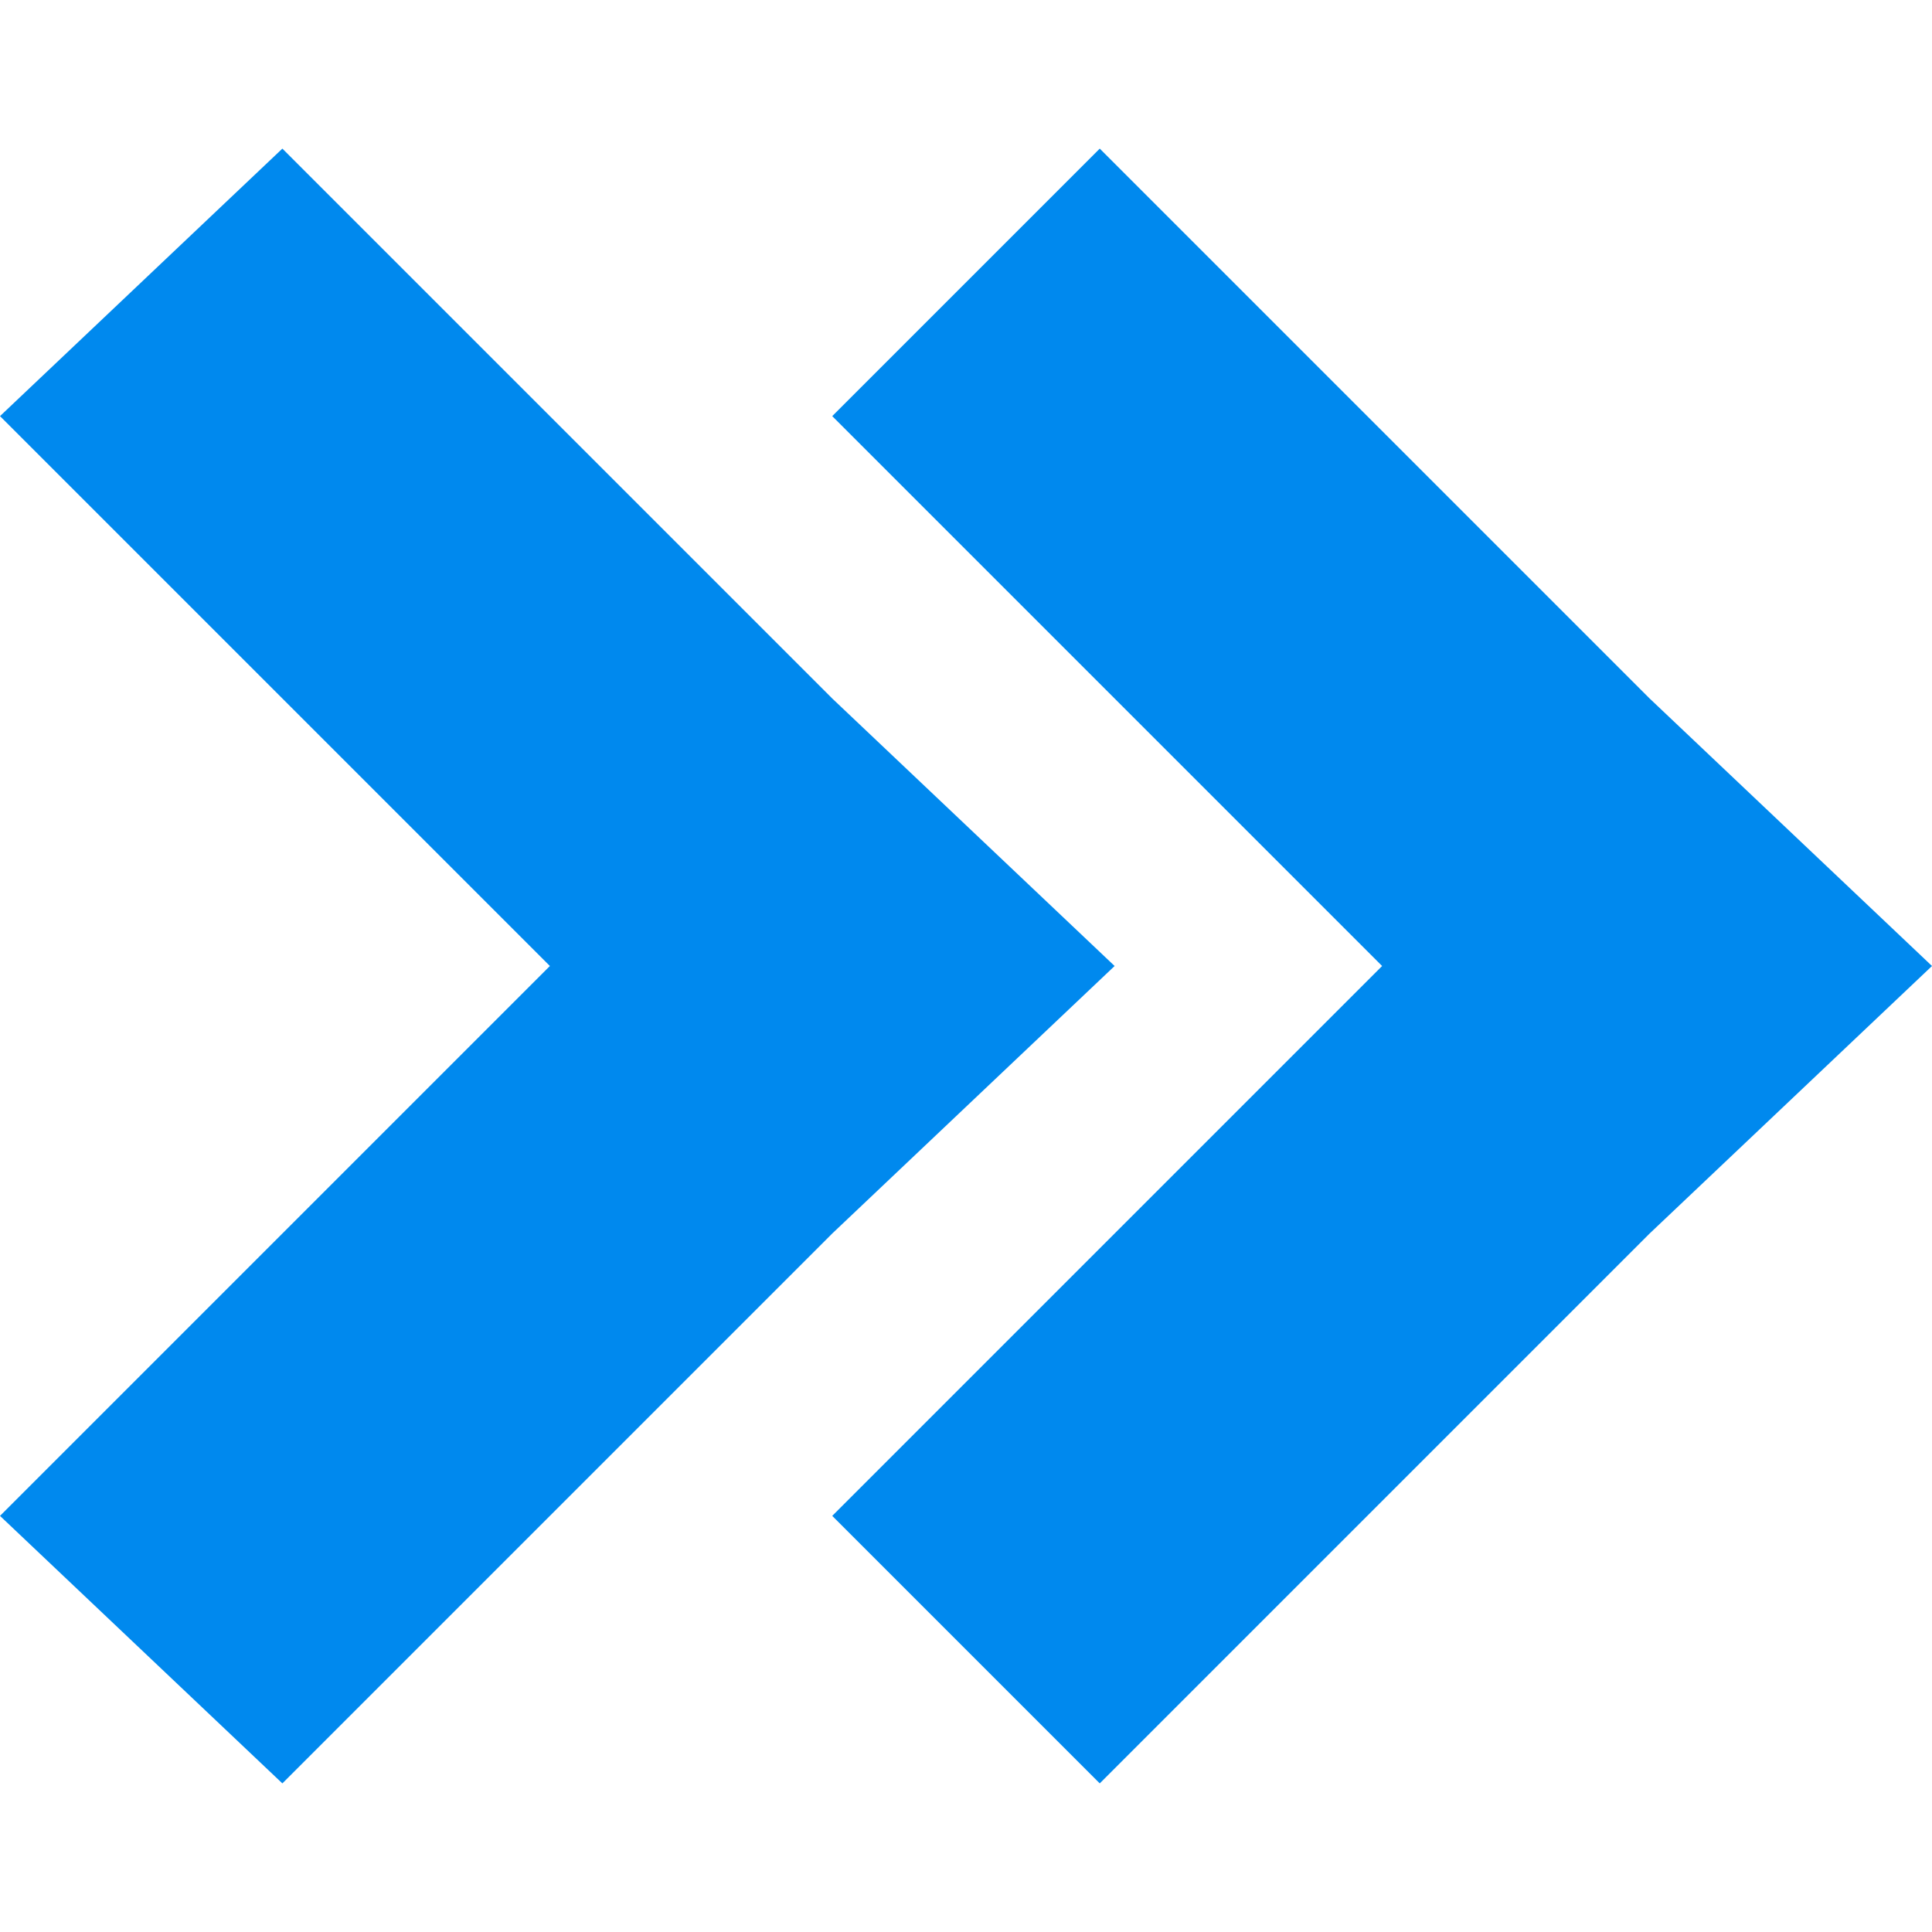
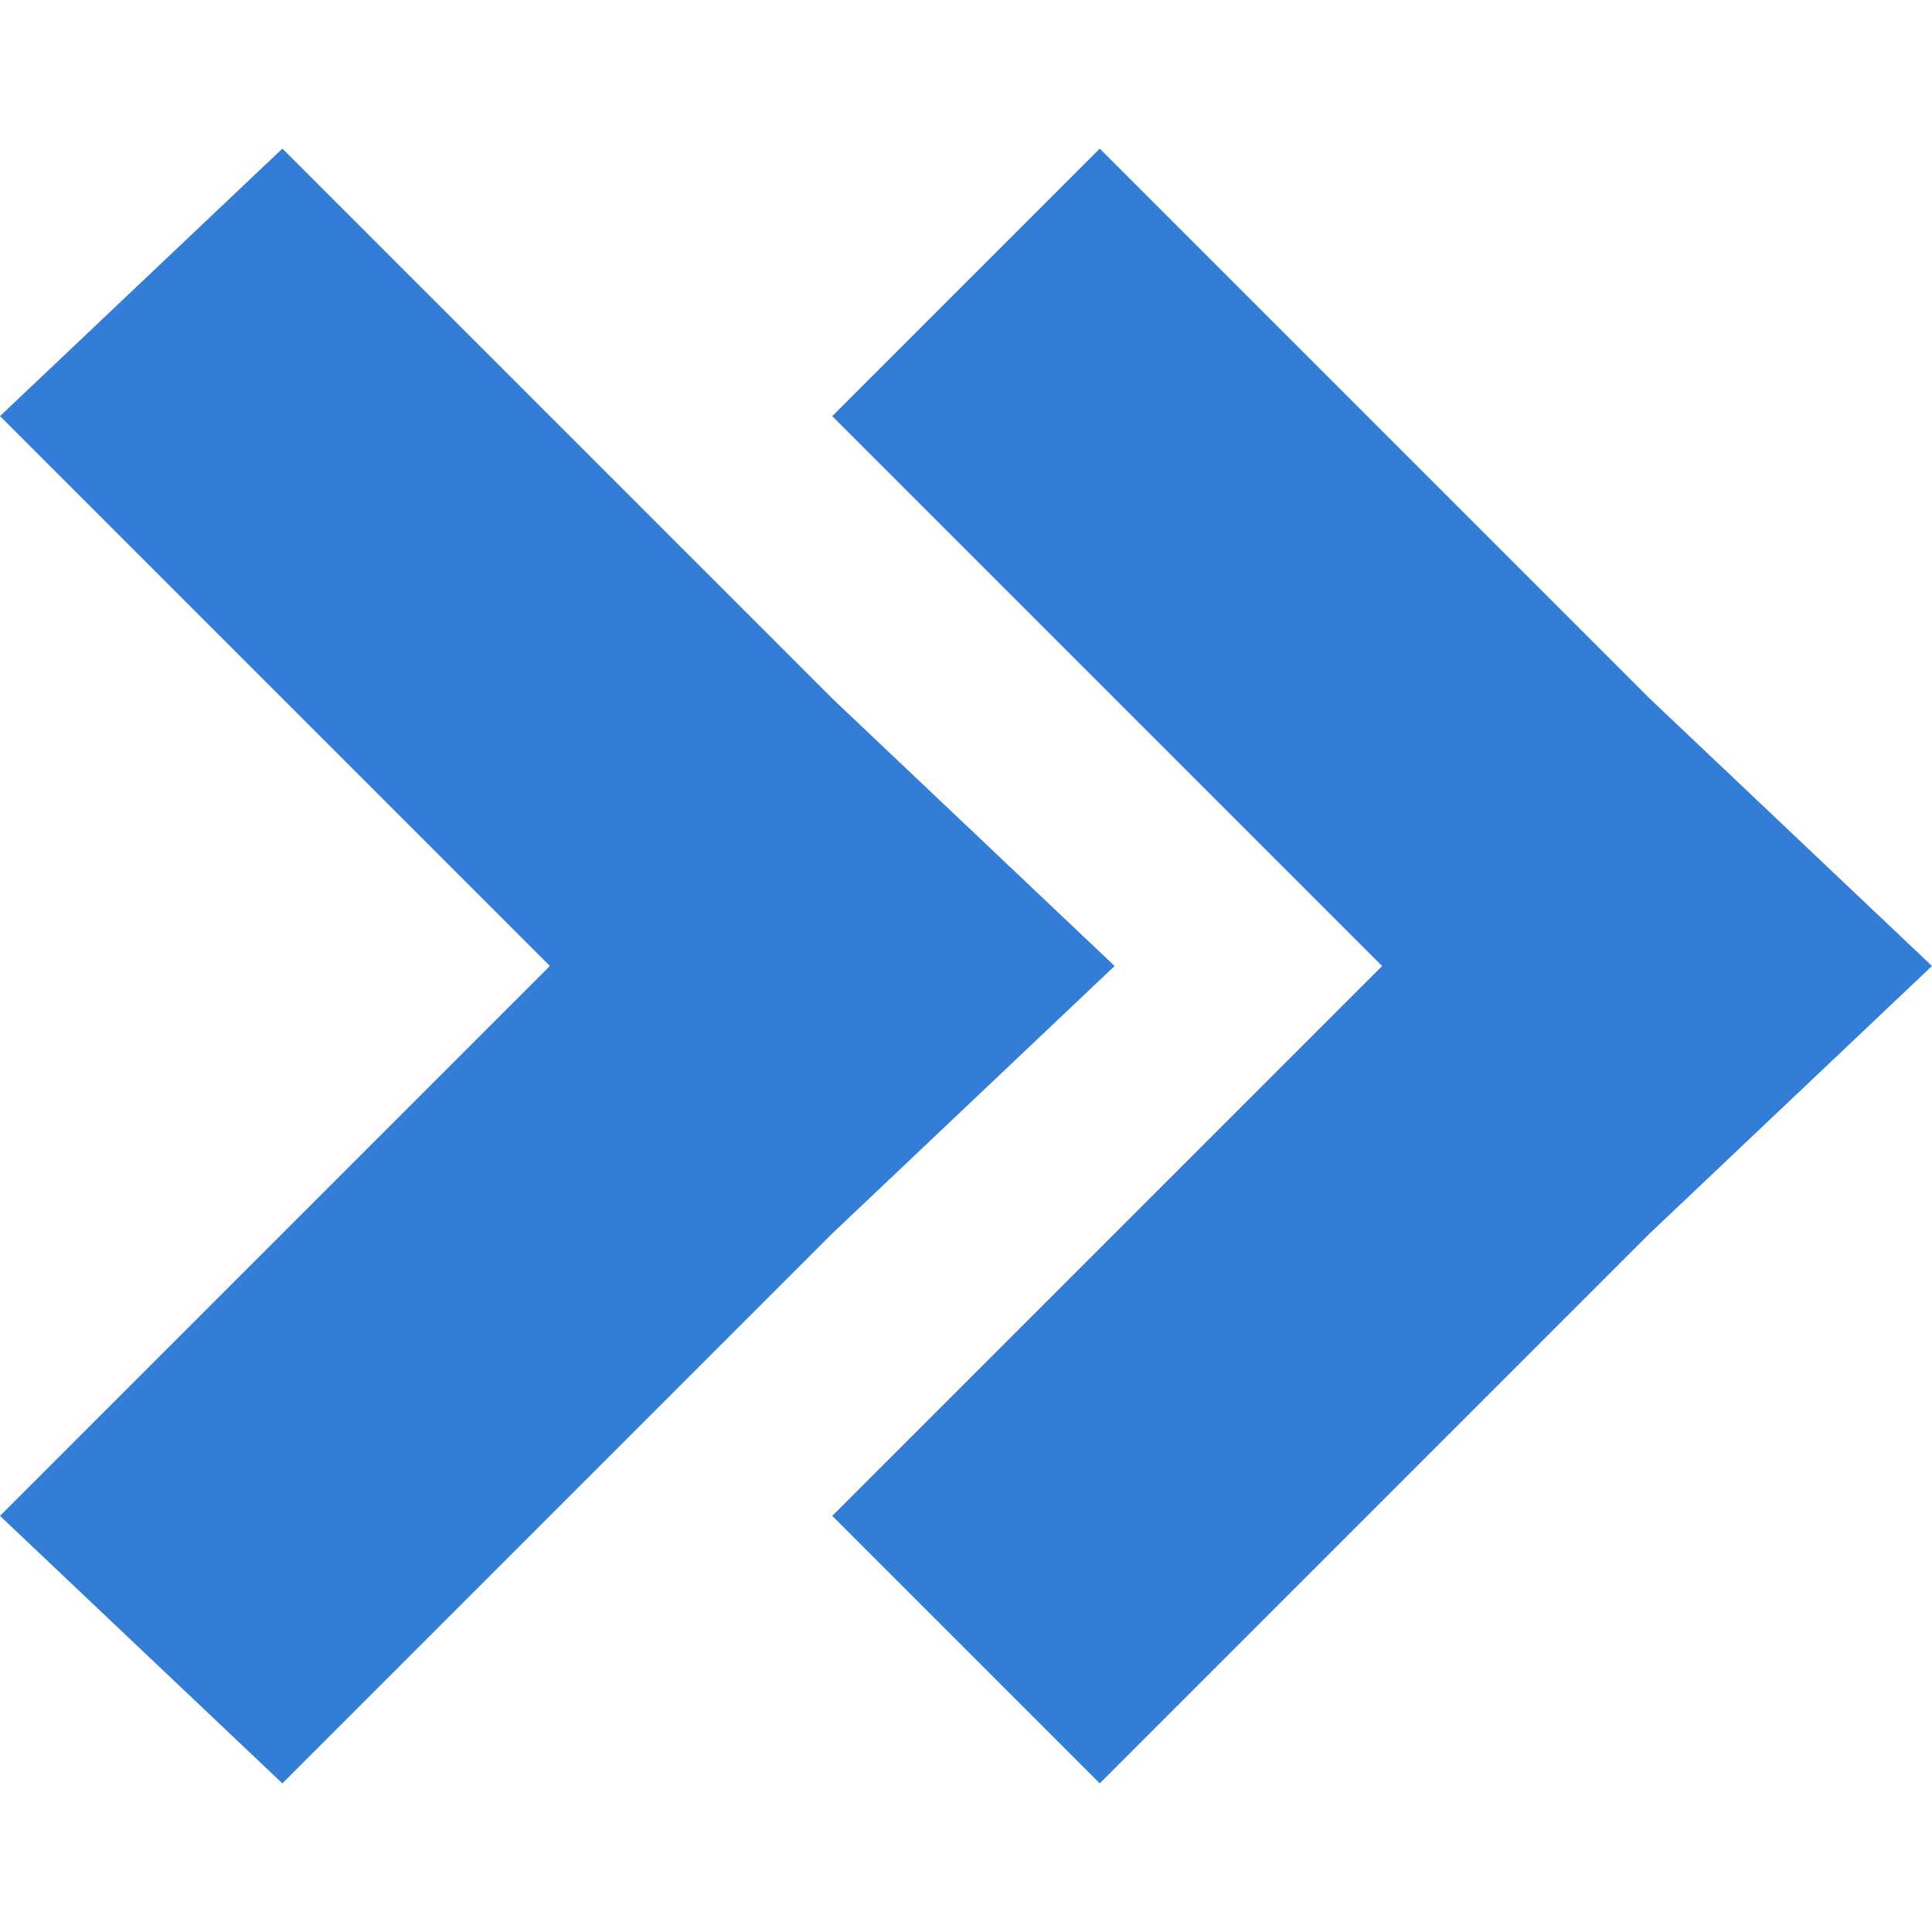
<svg xmlns="http://www.w3.org/2000/svg" width="13" height="13" viewBox="0 0 13 13">
-   <path fill="#0089EE" d="M5.6,4.7l1.9,1.8l0,0l0,0L5.6,8.3h0L1.9,12L0,10.2l3.7-3.7L0,2.8L1.9,1L5.6,4.7L5.6,4.7z M5.6,10.2l3.7-3.7L5.6,2.8L7.4,1l3.7,3.7l0,0L13,6.5l0,0l0,0l-1.9,1.8l0,0L7.4,12L5.6,10.2z" />
+   <path fill="#337dd6" d="M5.6,4.7l1.9,1.8l0,0l0,0L5.6,8.3h0L1.9,12L0,10.2l3.7-3.7L0,2.8L1.9,1L5.6,4.7L5.6,4.7z M5.6,10.2l3.7-3.7L5.6,2.8L7.4,1l3.7,3.7l0,0L13,6.5l0,0l0,0l-1.9,1.8l0,0L7.4,12L5.6,10.2z" />
</svg>
